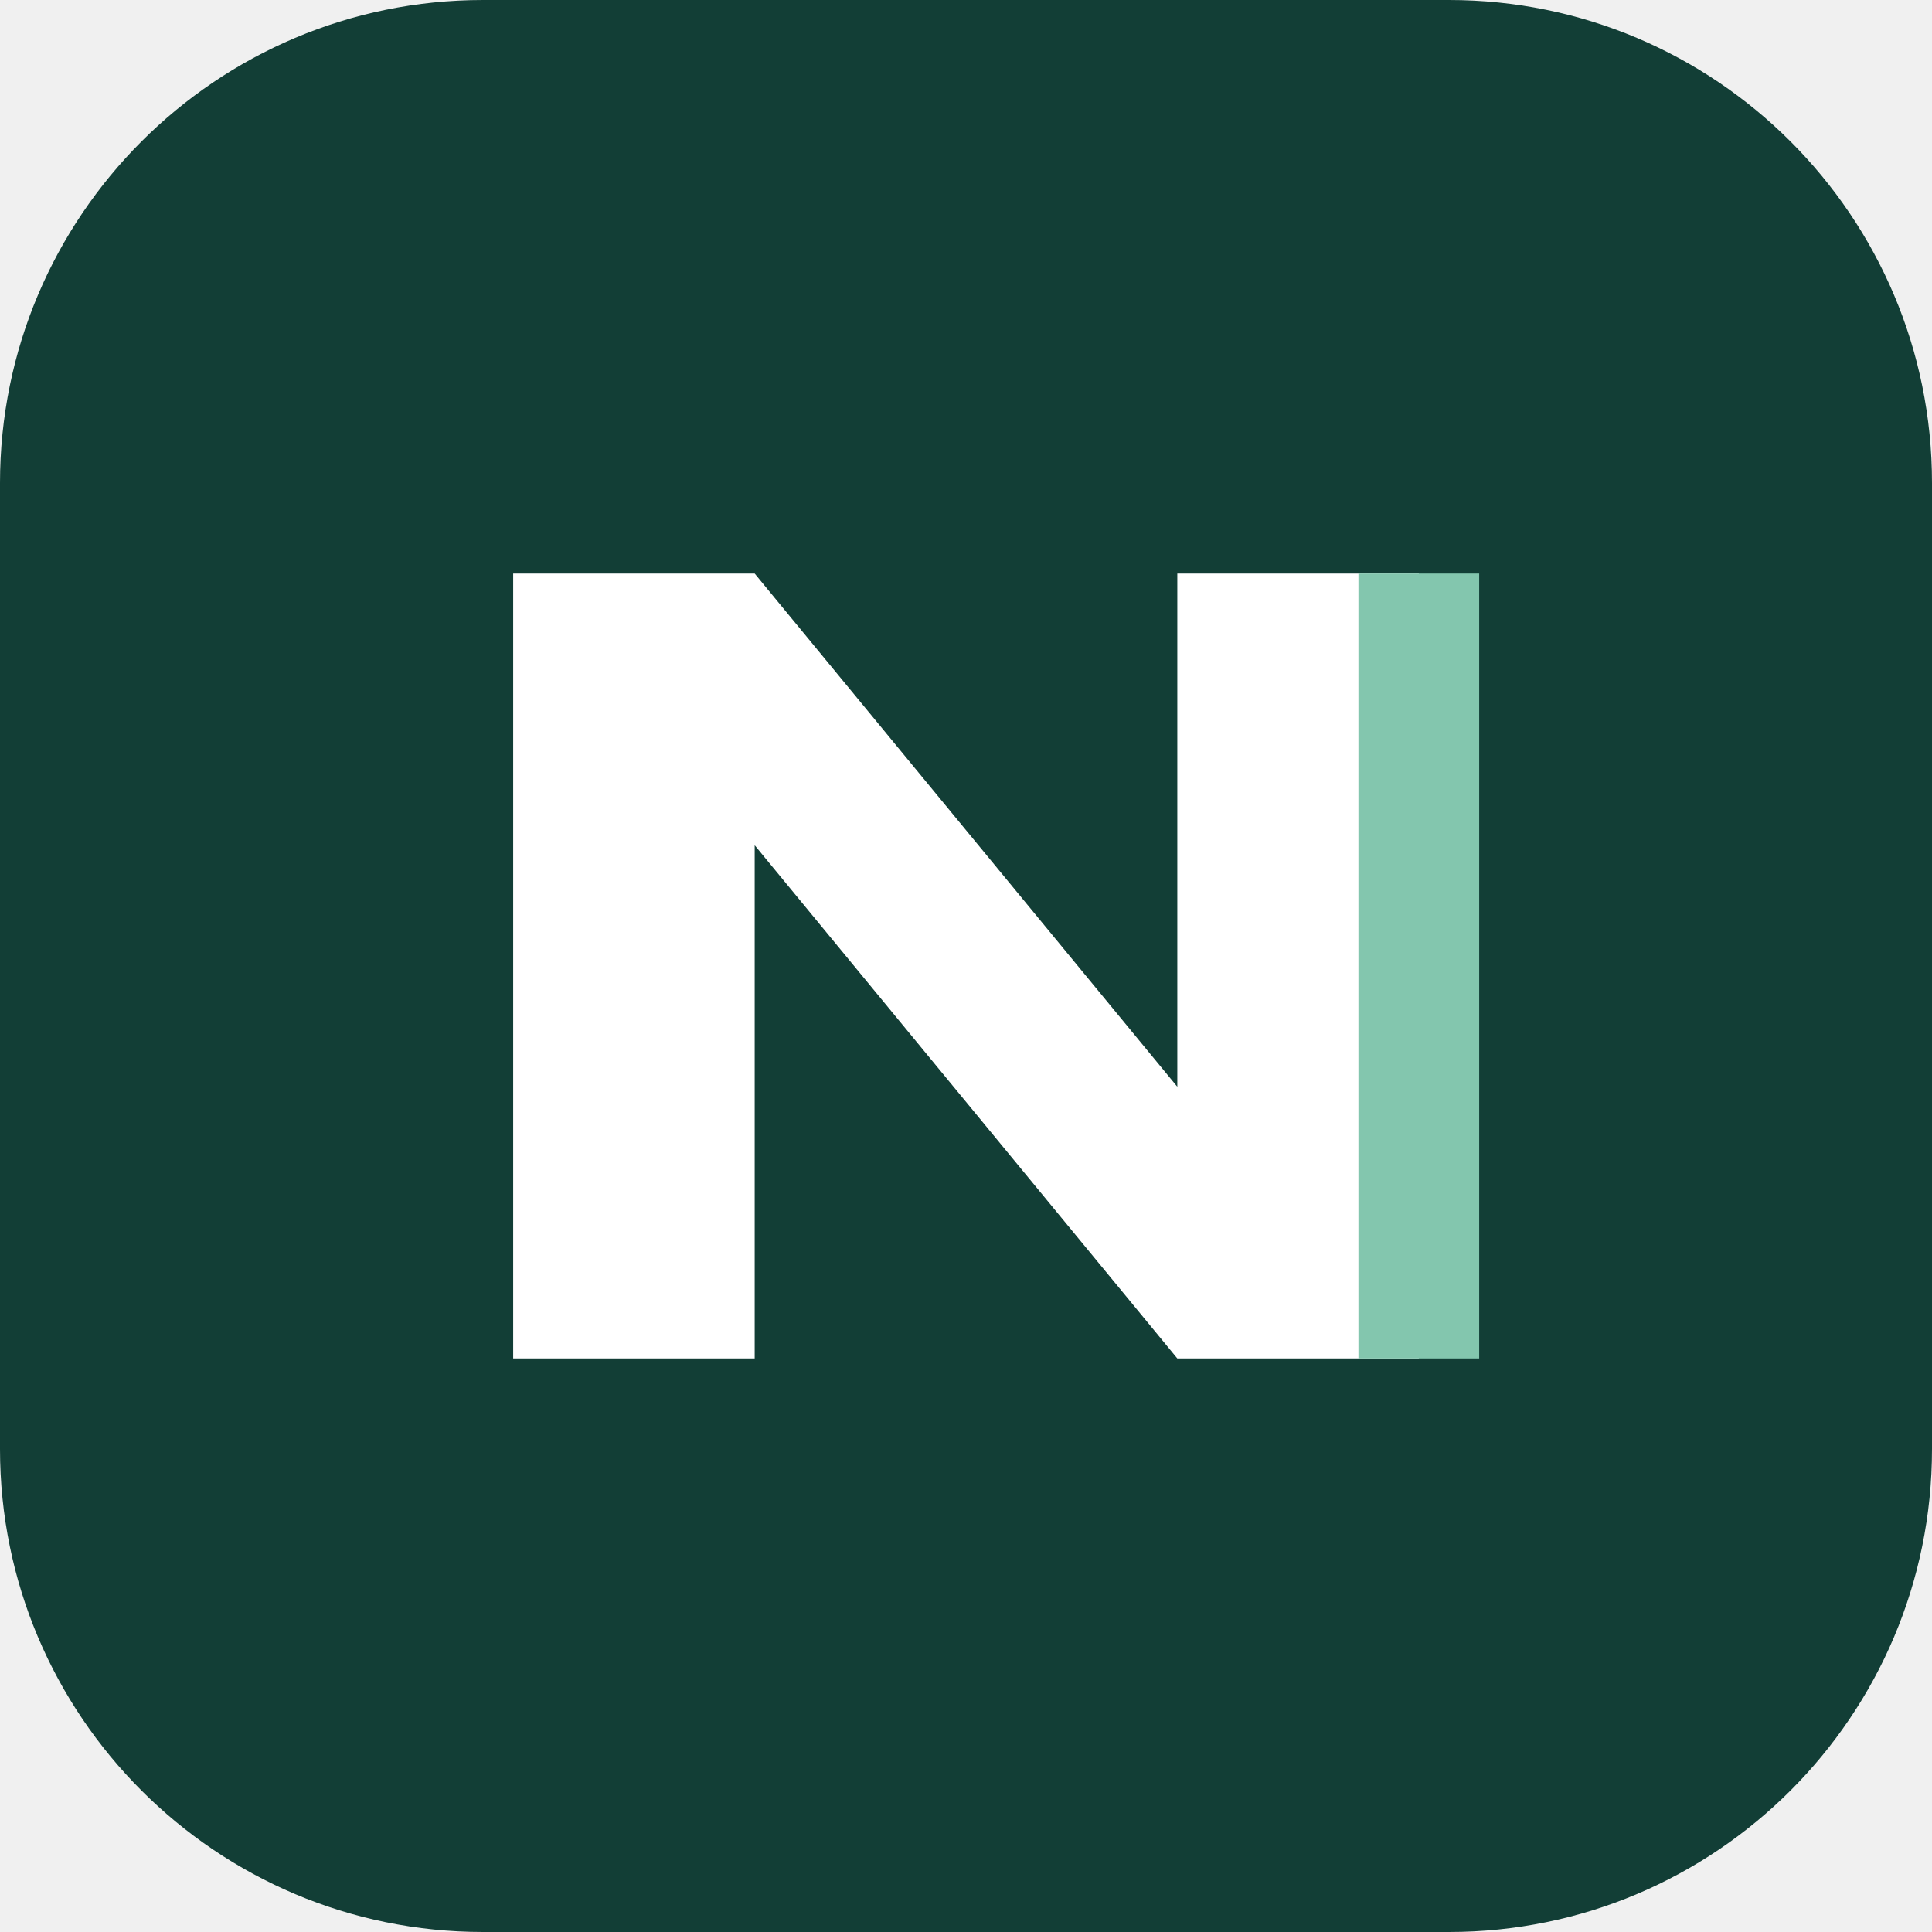
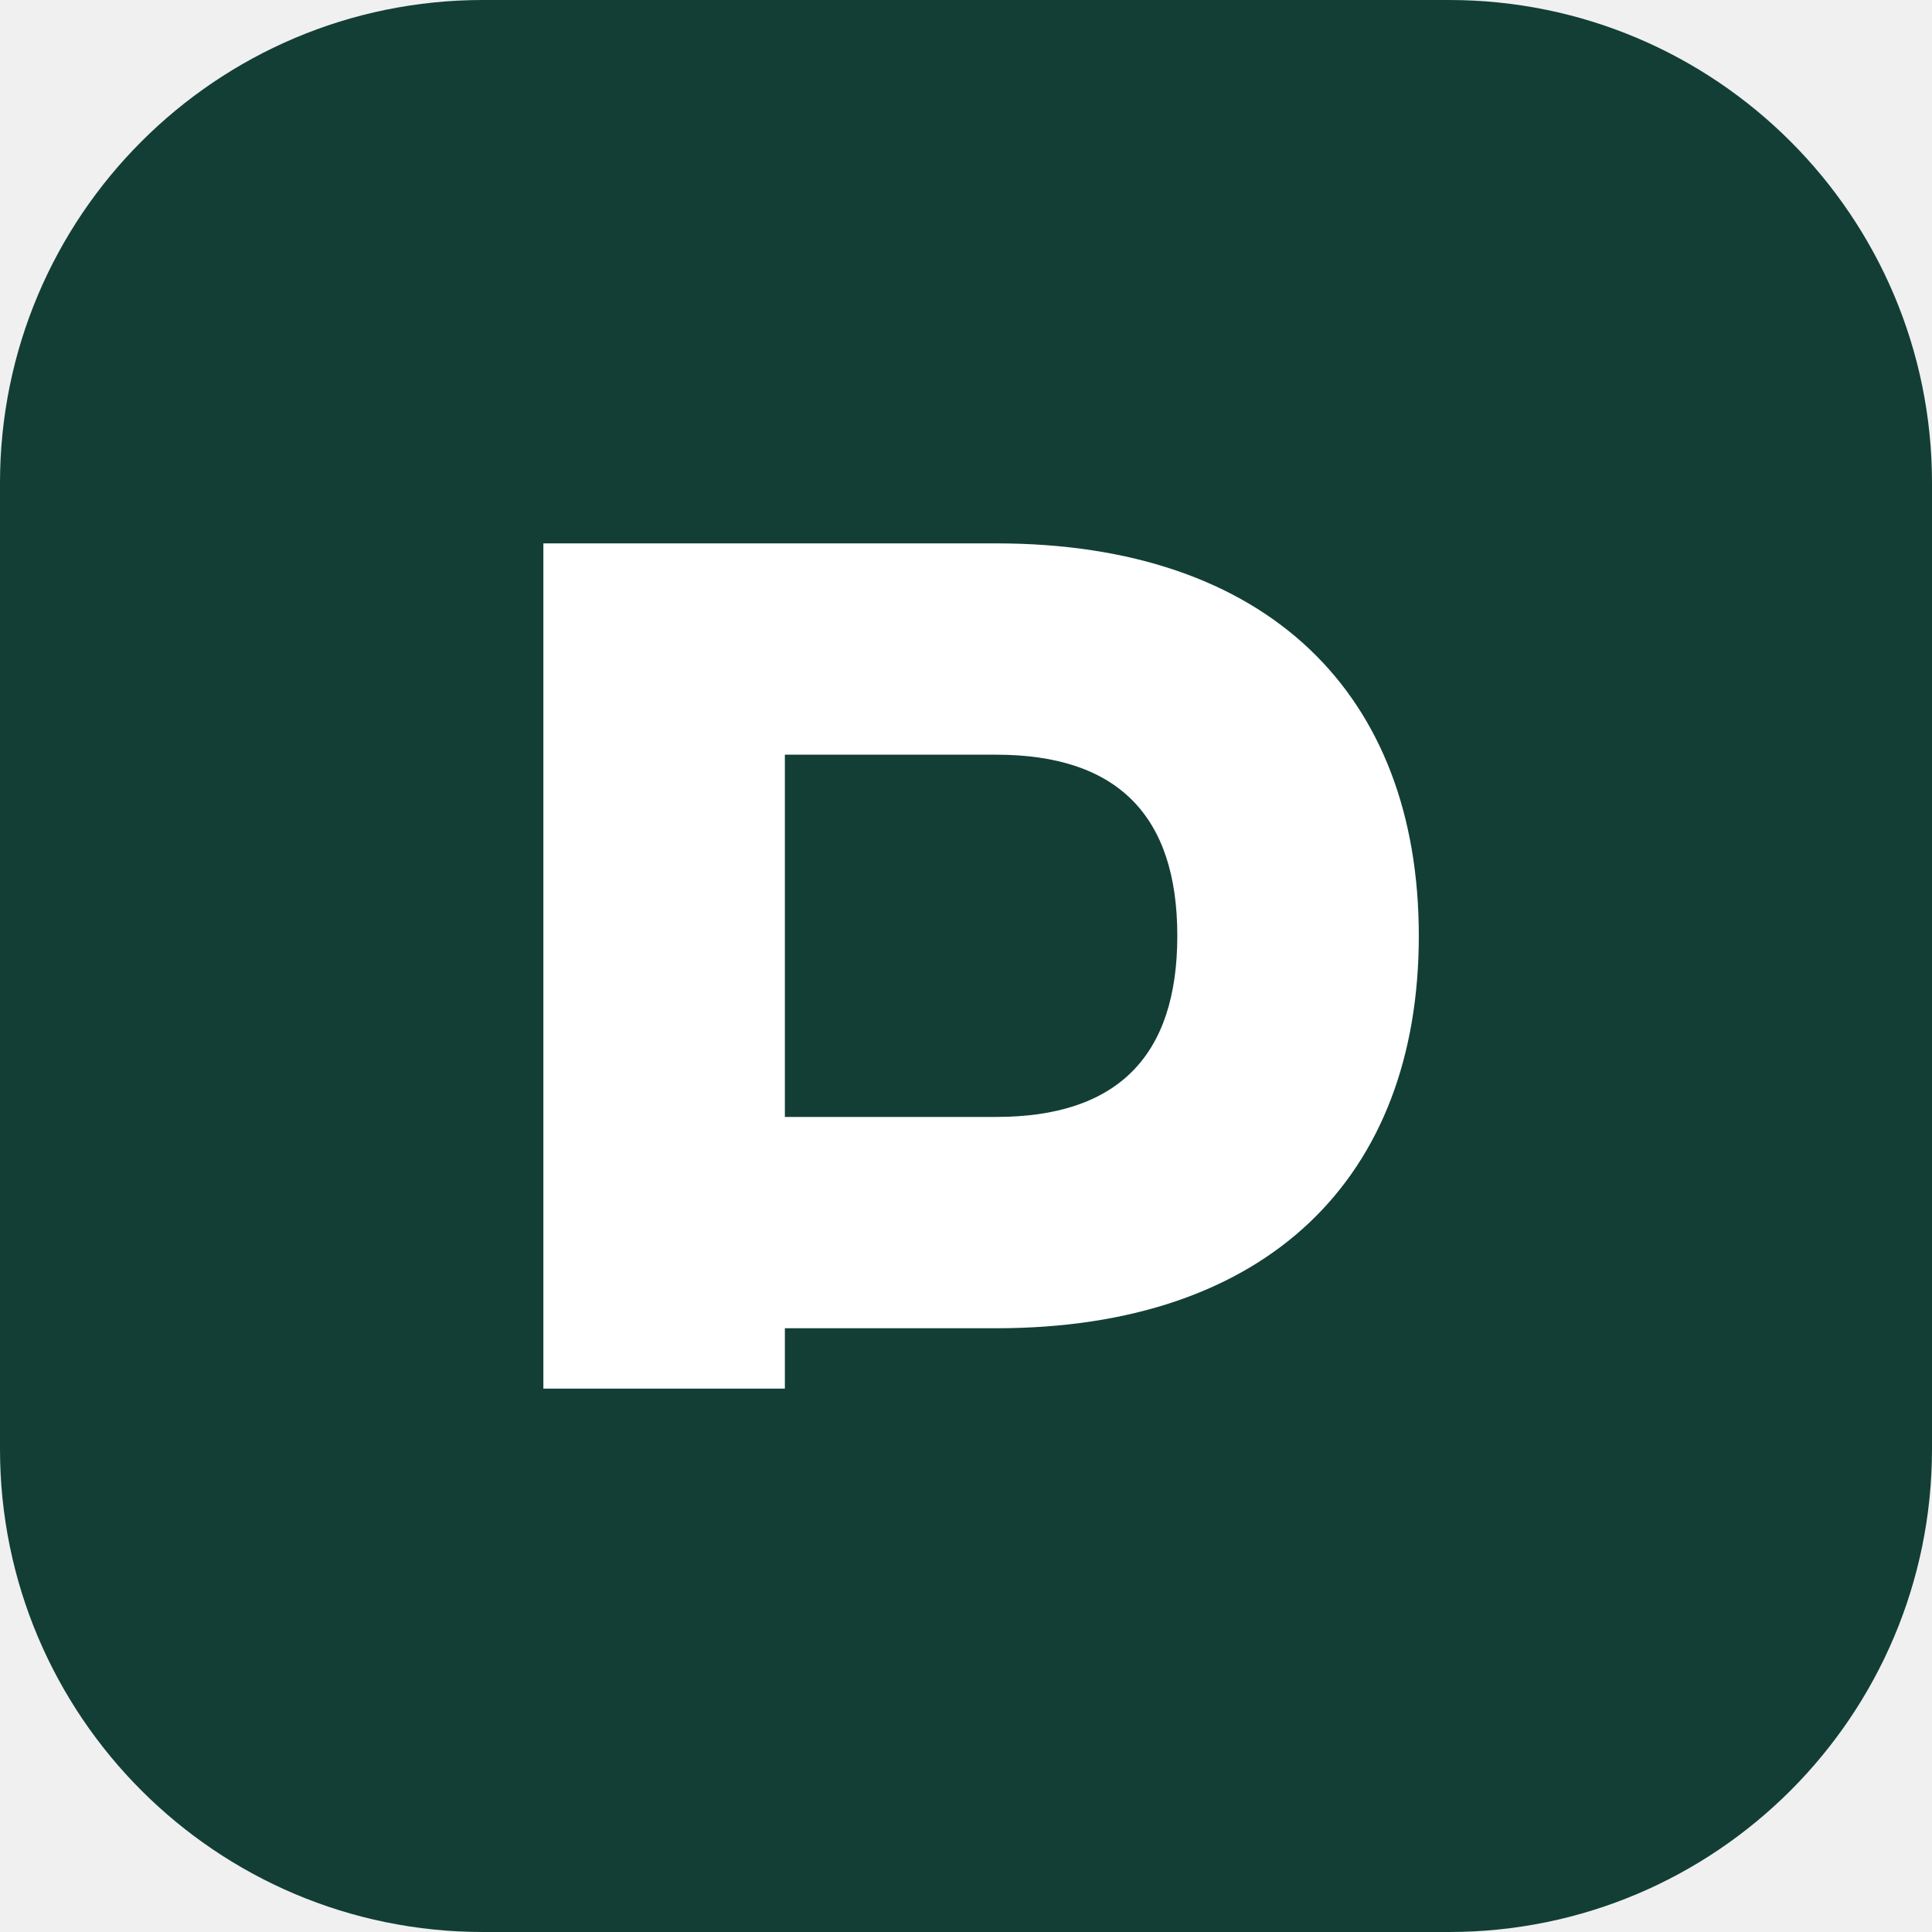
<svg xmlns="http://www.w3.org/2000/svg" viewBox="0 0 64 64">
  <rect width="64" height="64" rx="16" fill="#123e36" />
-   <path d="M17 45V19h8l14 17V19h8v26h-8L25 28v17z" fill="#fff" />
-   <path d="M47 19v26" stroke="#83c6ae" stroke-width="4" />
+   <path d="M18 46V18h15c9 0 14 5 14 13s-5 13-14 13h-7v2zm8-21v12h7c4 0 6-2 6-6s-2-6-6-6z" fill="#fff" fill-rule="evenodd" />
</svg>
